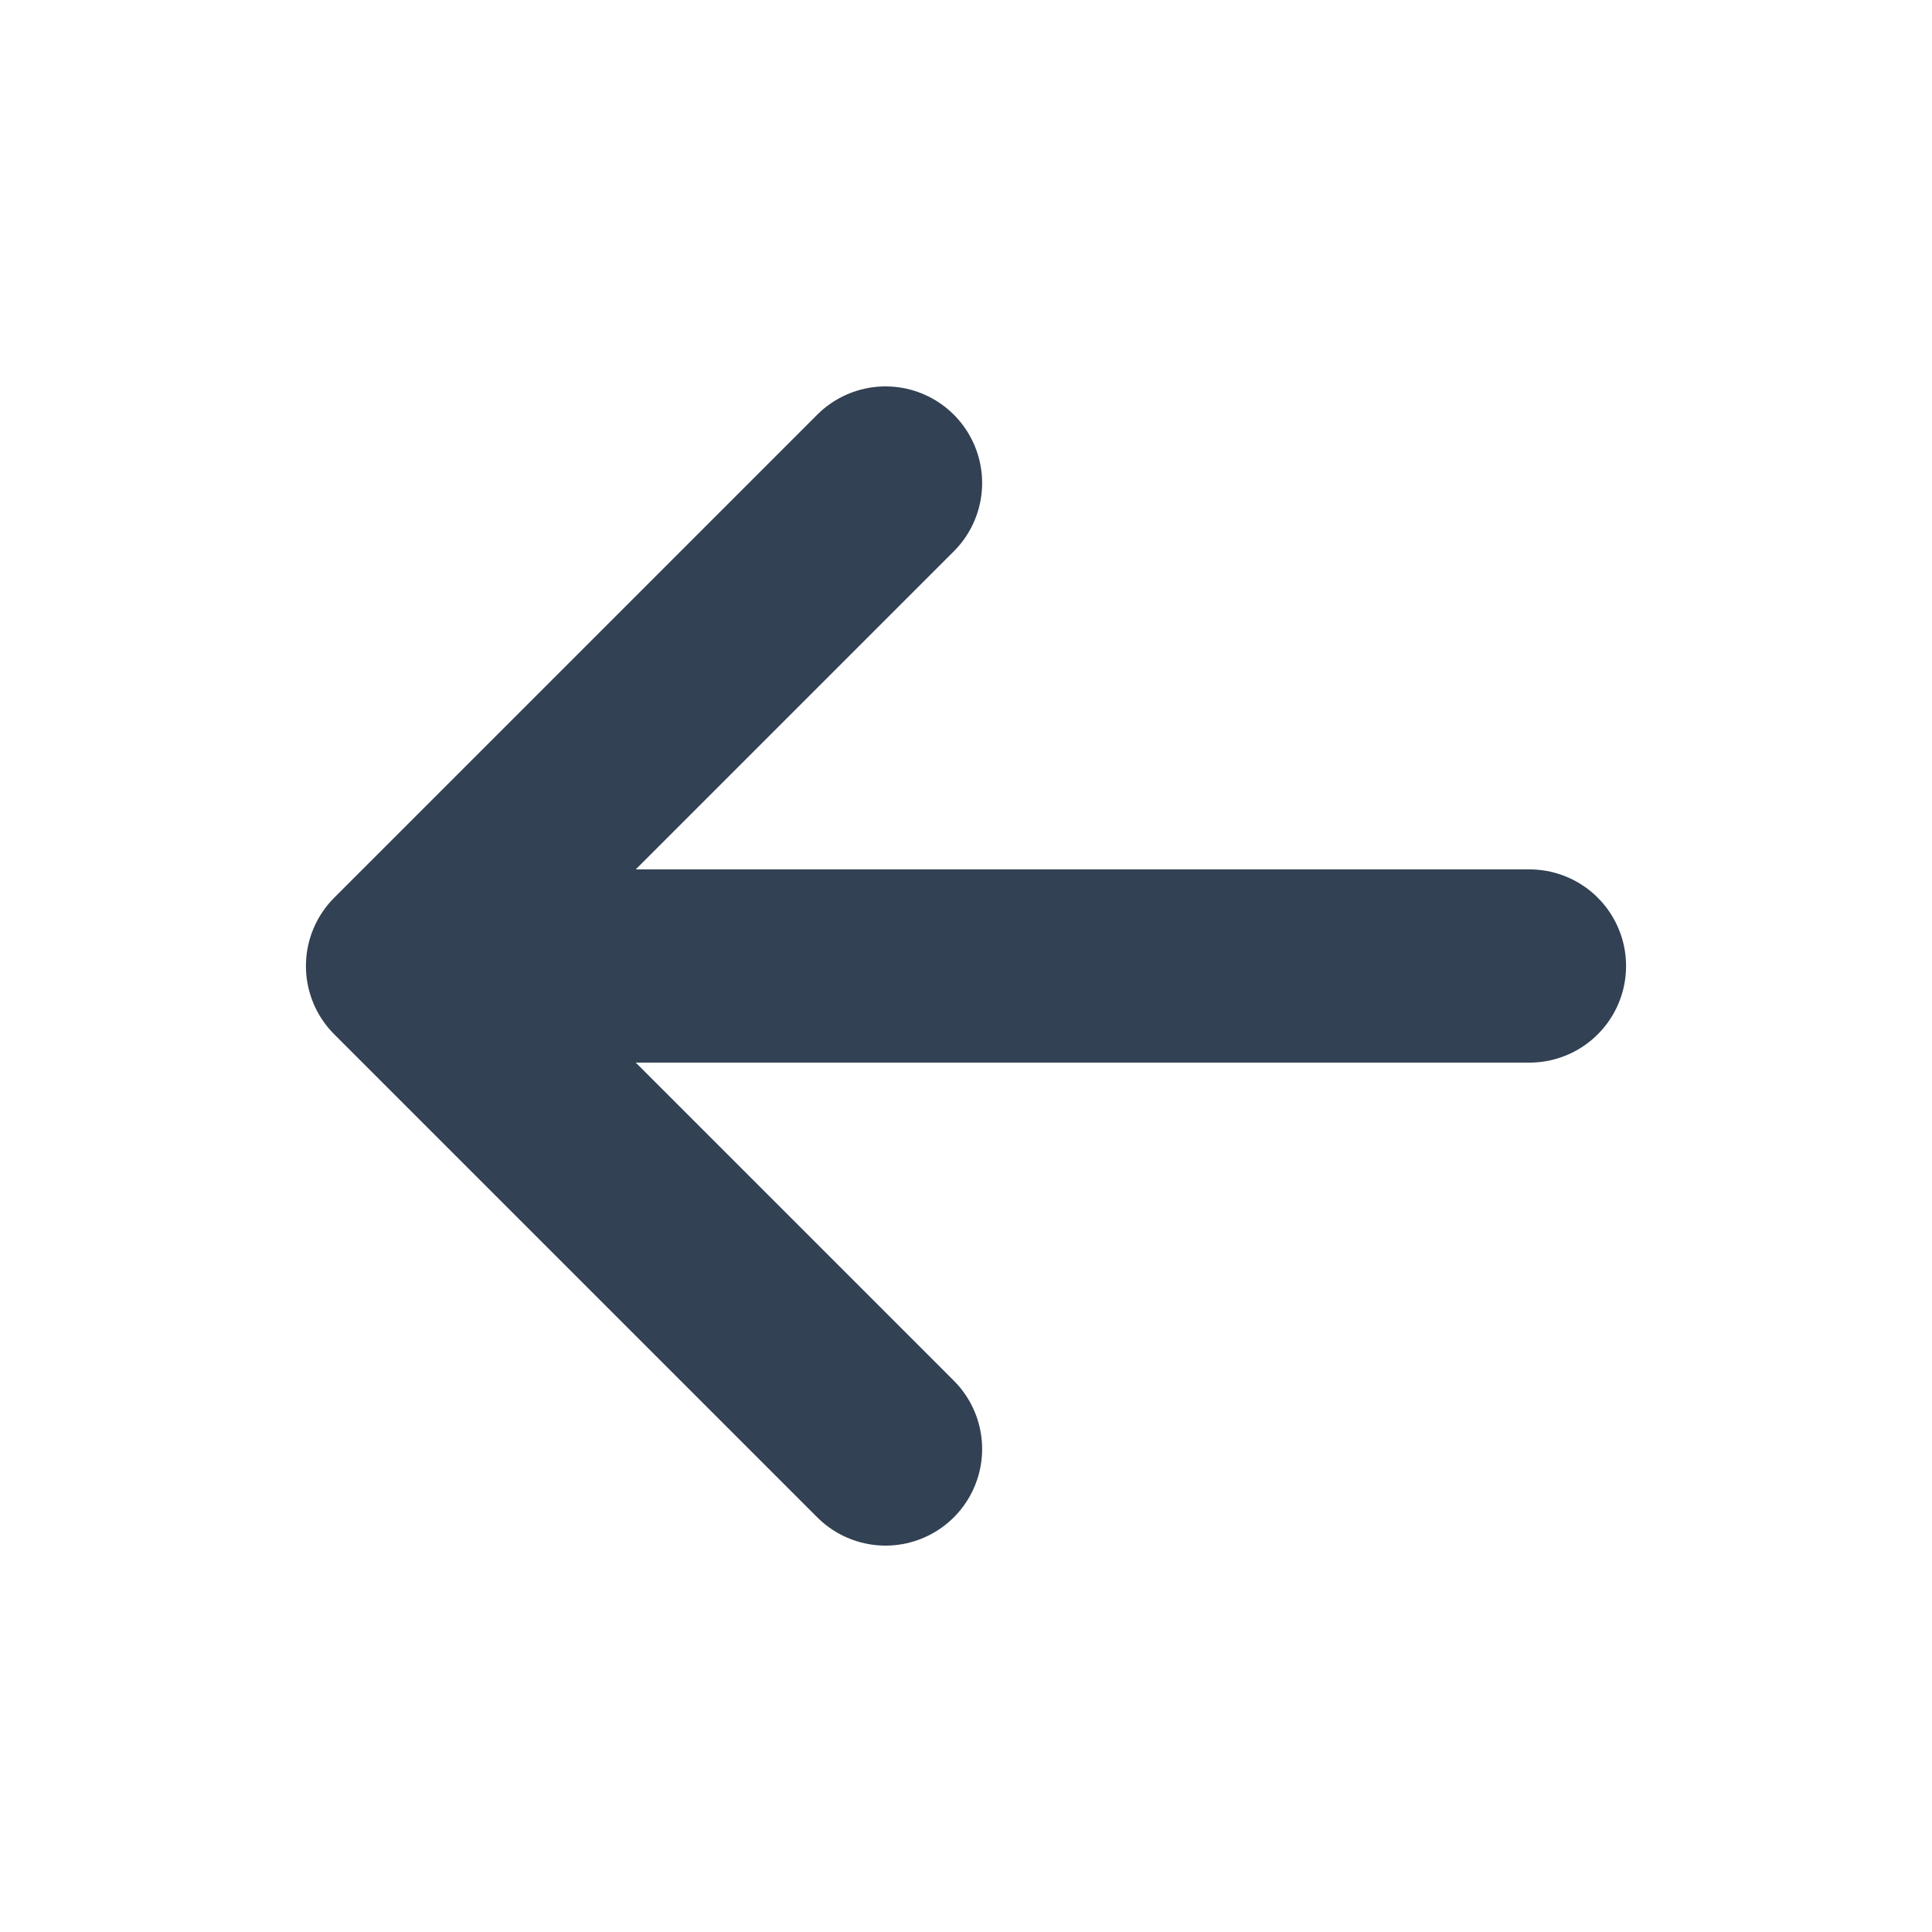
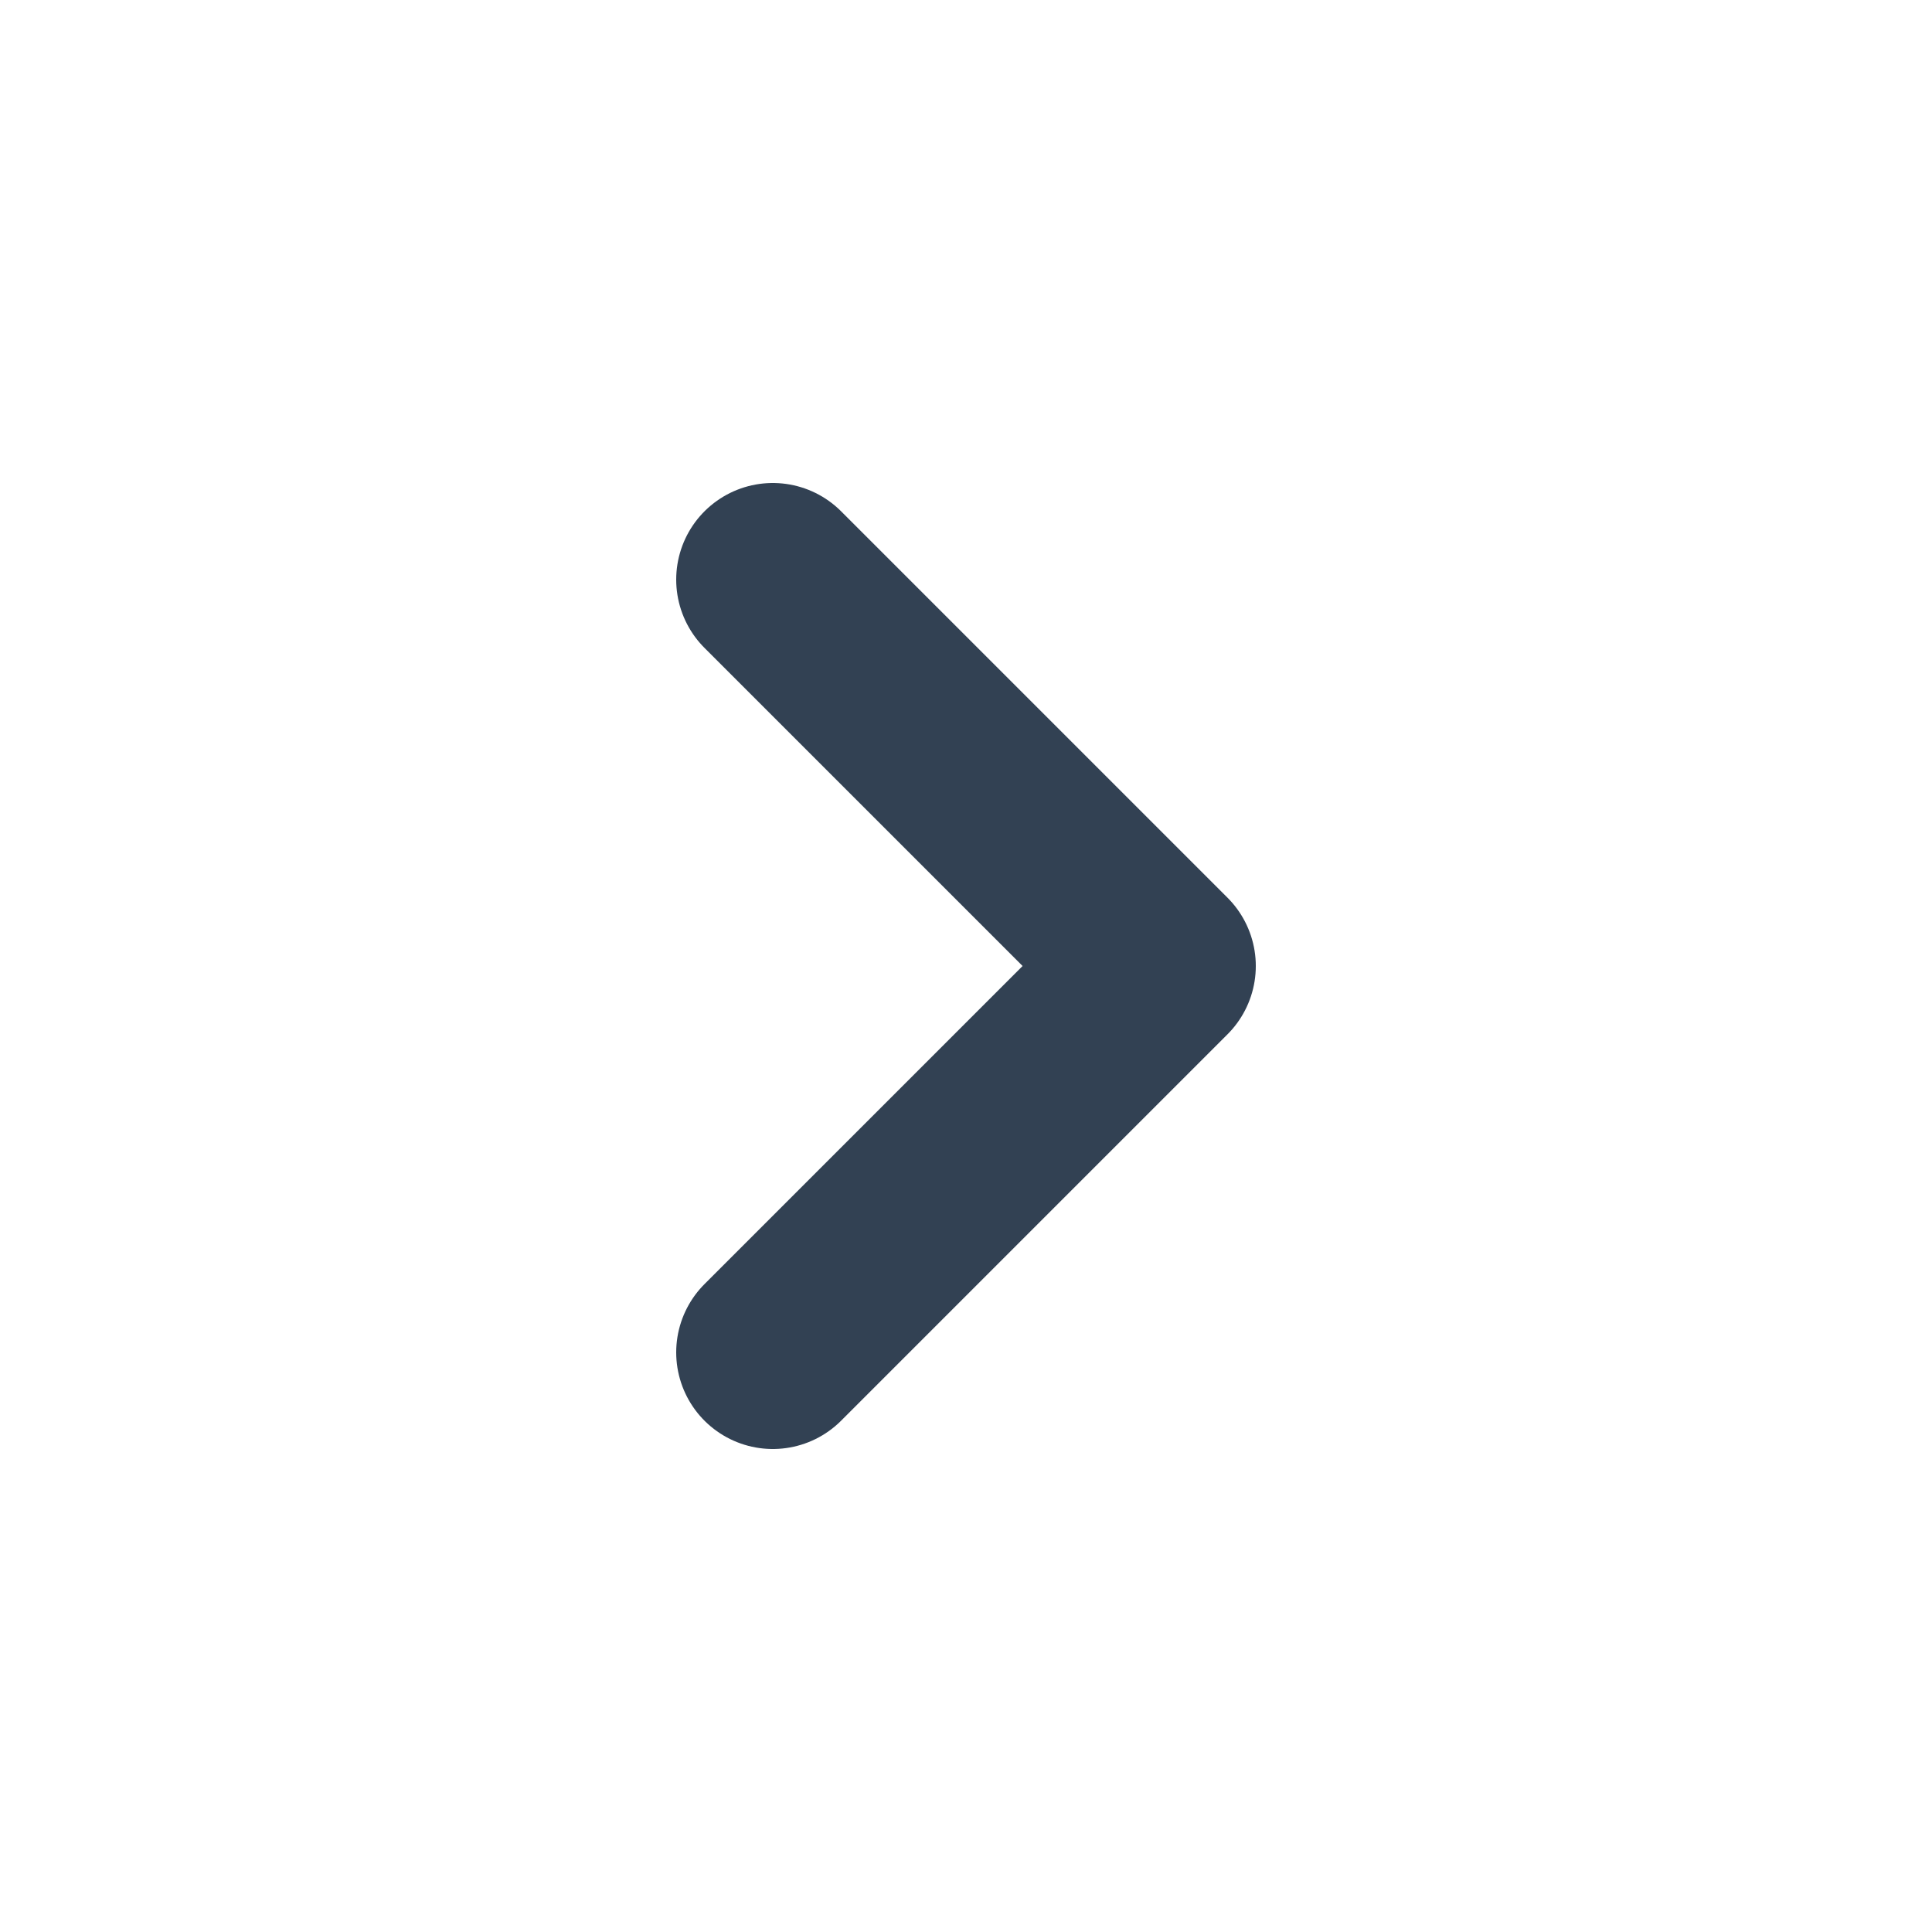
<svg xmlns="http://www.w3.org/2000/svg" width="20" height="20" viewBox="0 0 20 20" fill="none">
-   <path d="M15.833 10H4.167M4.167 10L9.167 15M4.167 10L9.167 5" stroke="#324153" stroke-width="2" stroke-linecap="round" stroke-linejoin="round" />
+   <path d="M8 6L12 10L8 14" stroke="#324153" stroke-width="2" stroke-linecap="round" stroke-linejoin="round" />
</svg>
